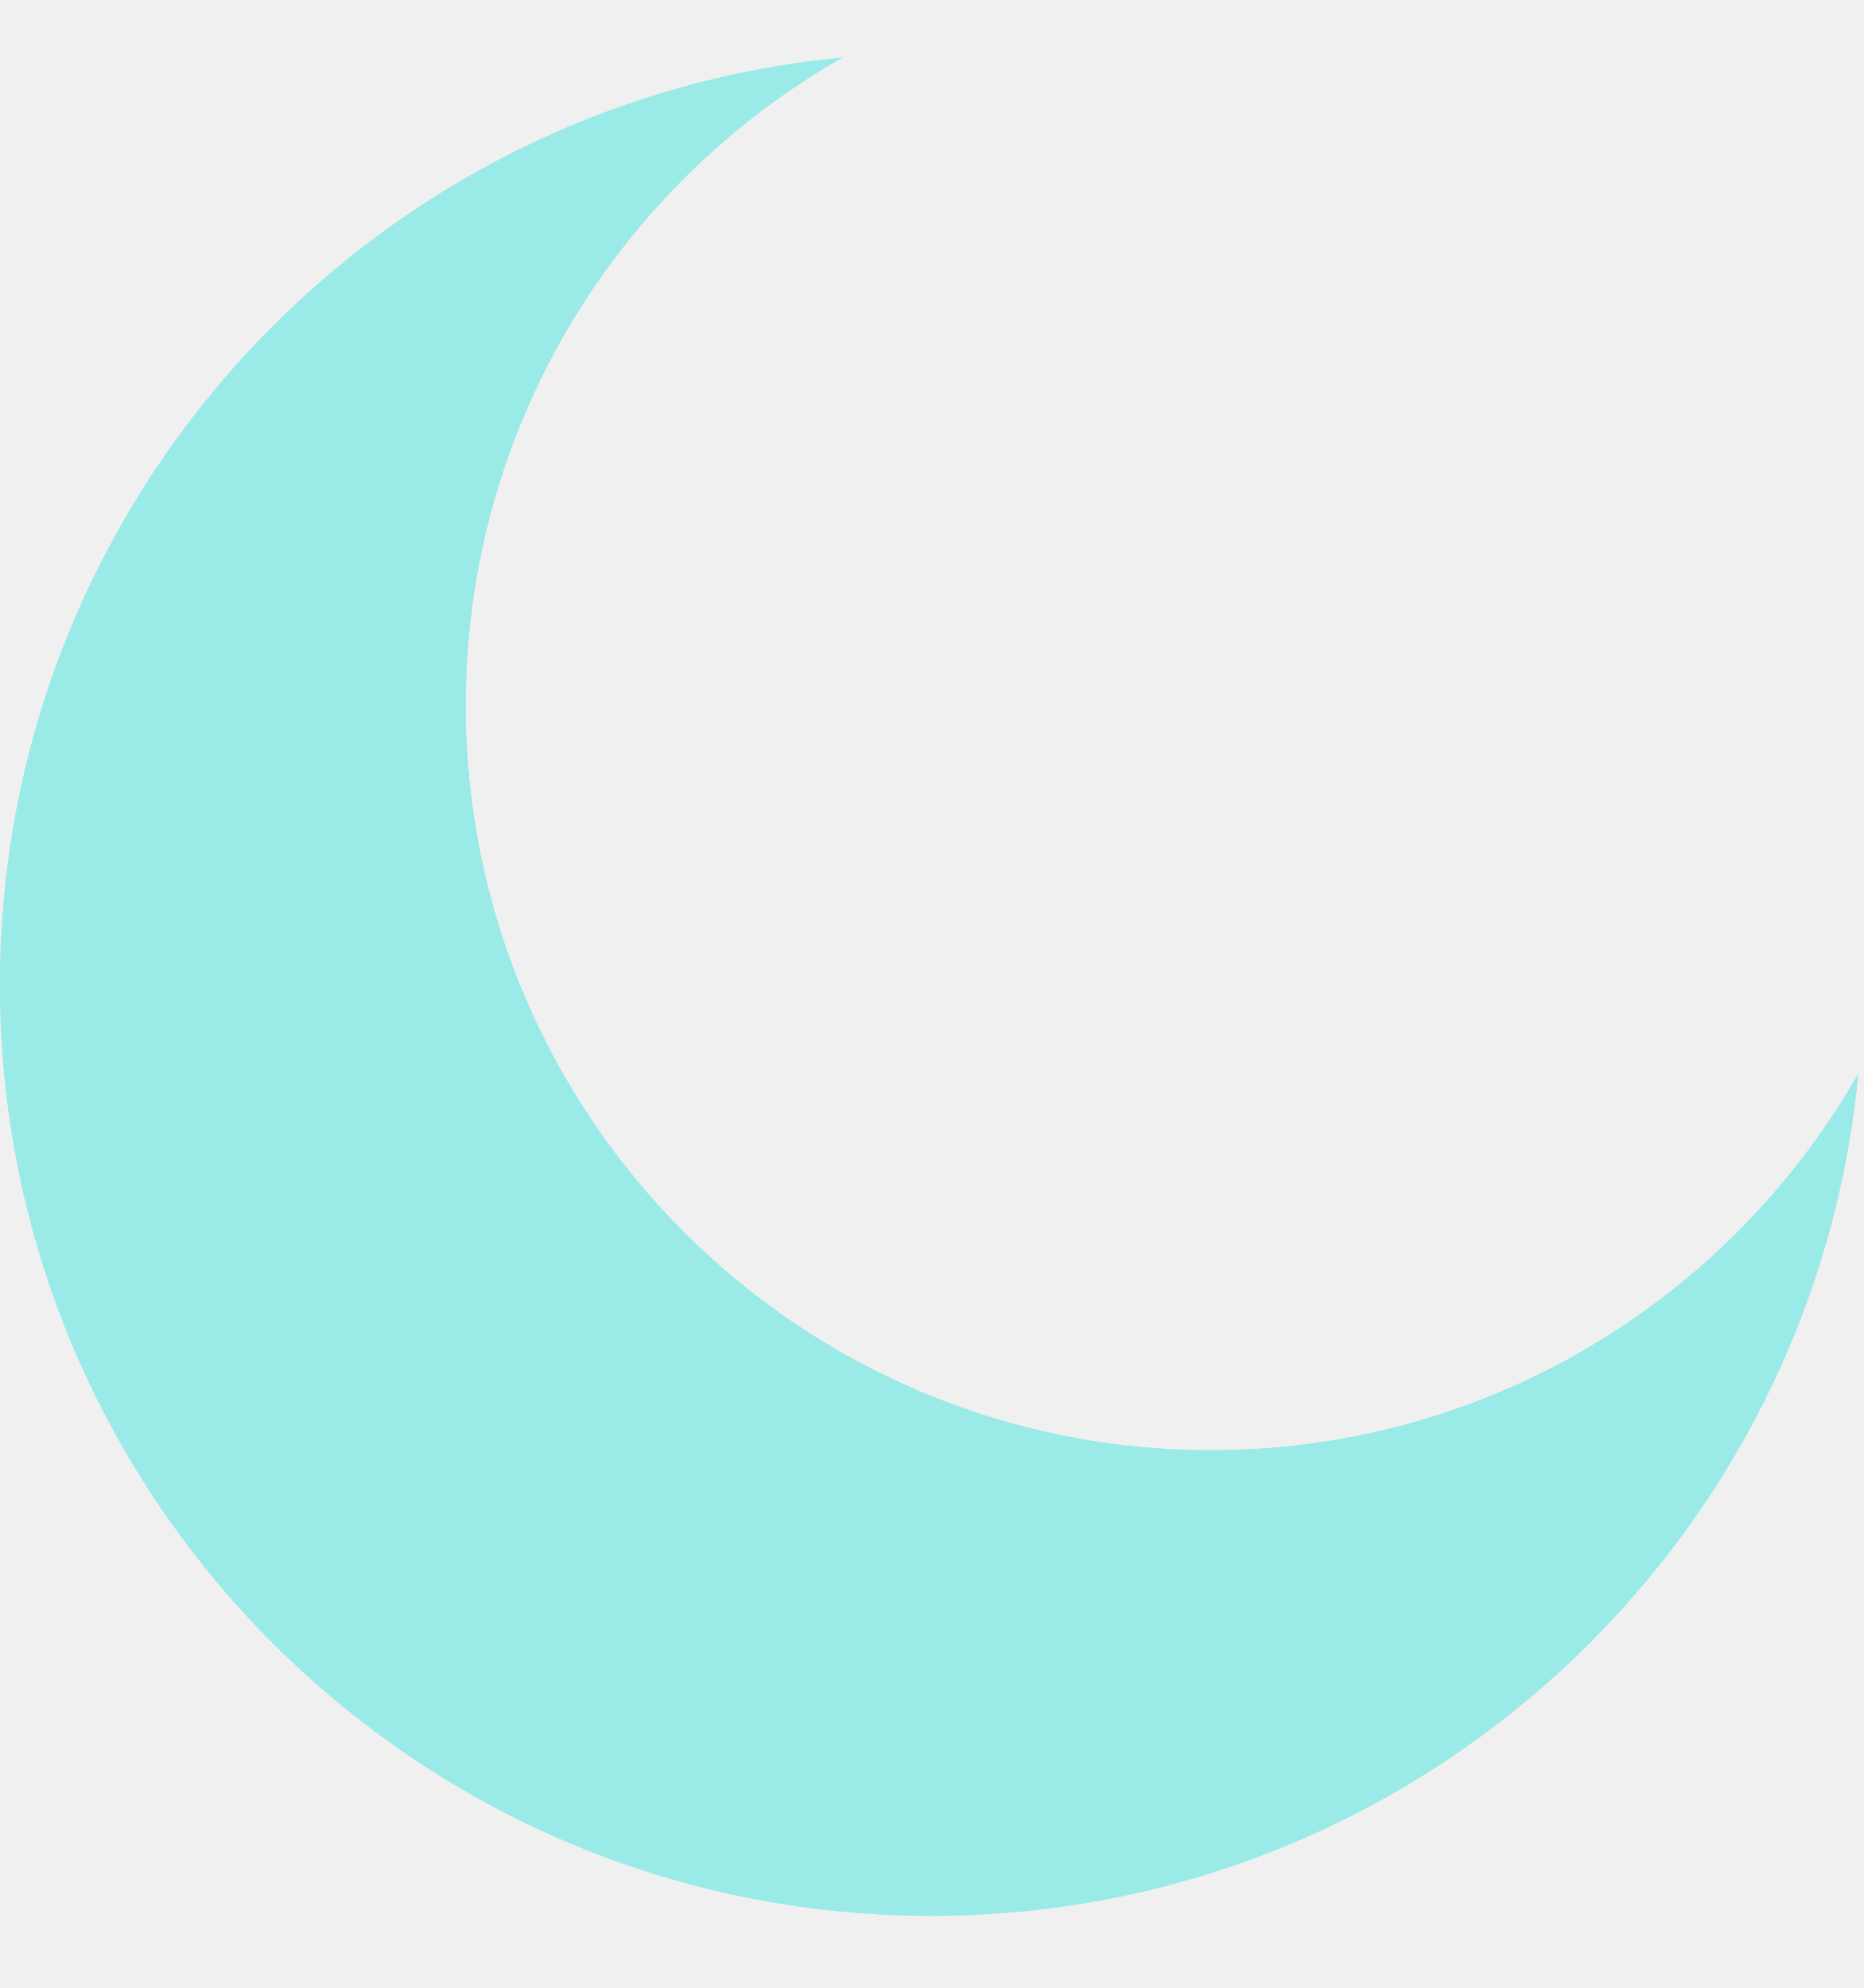
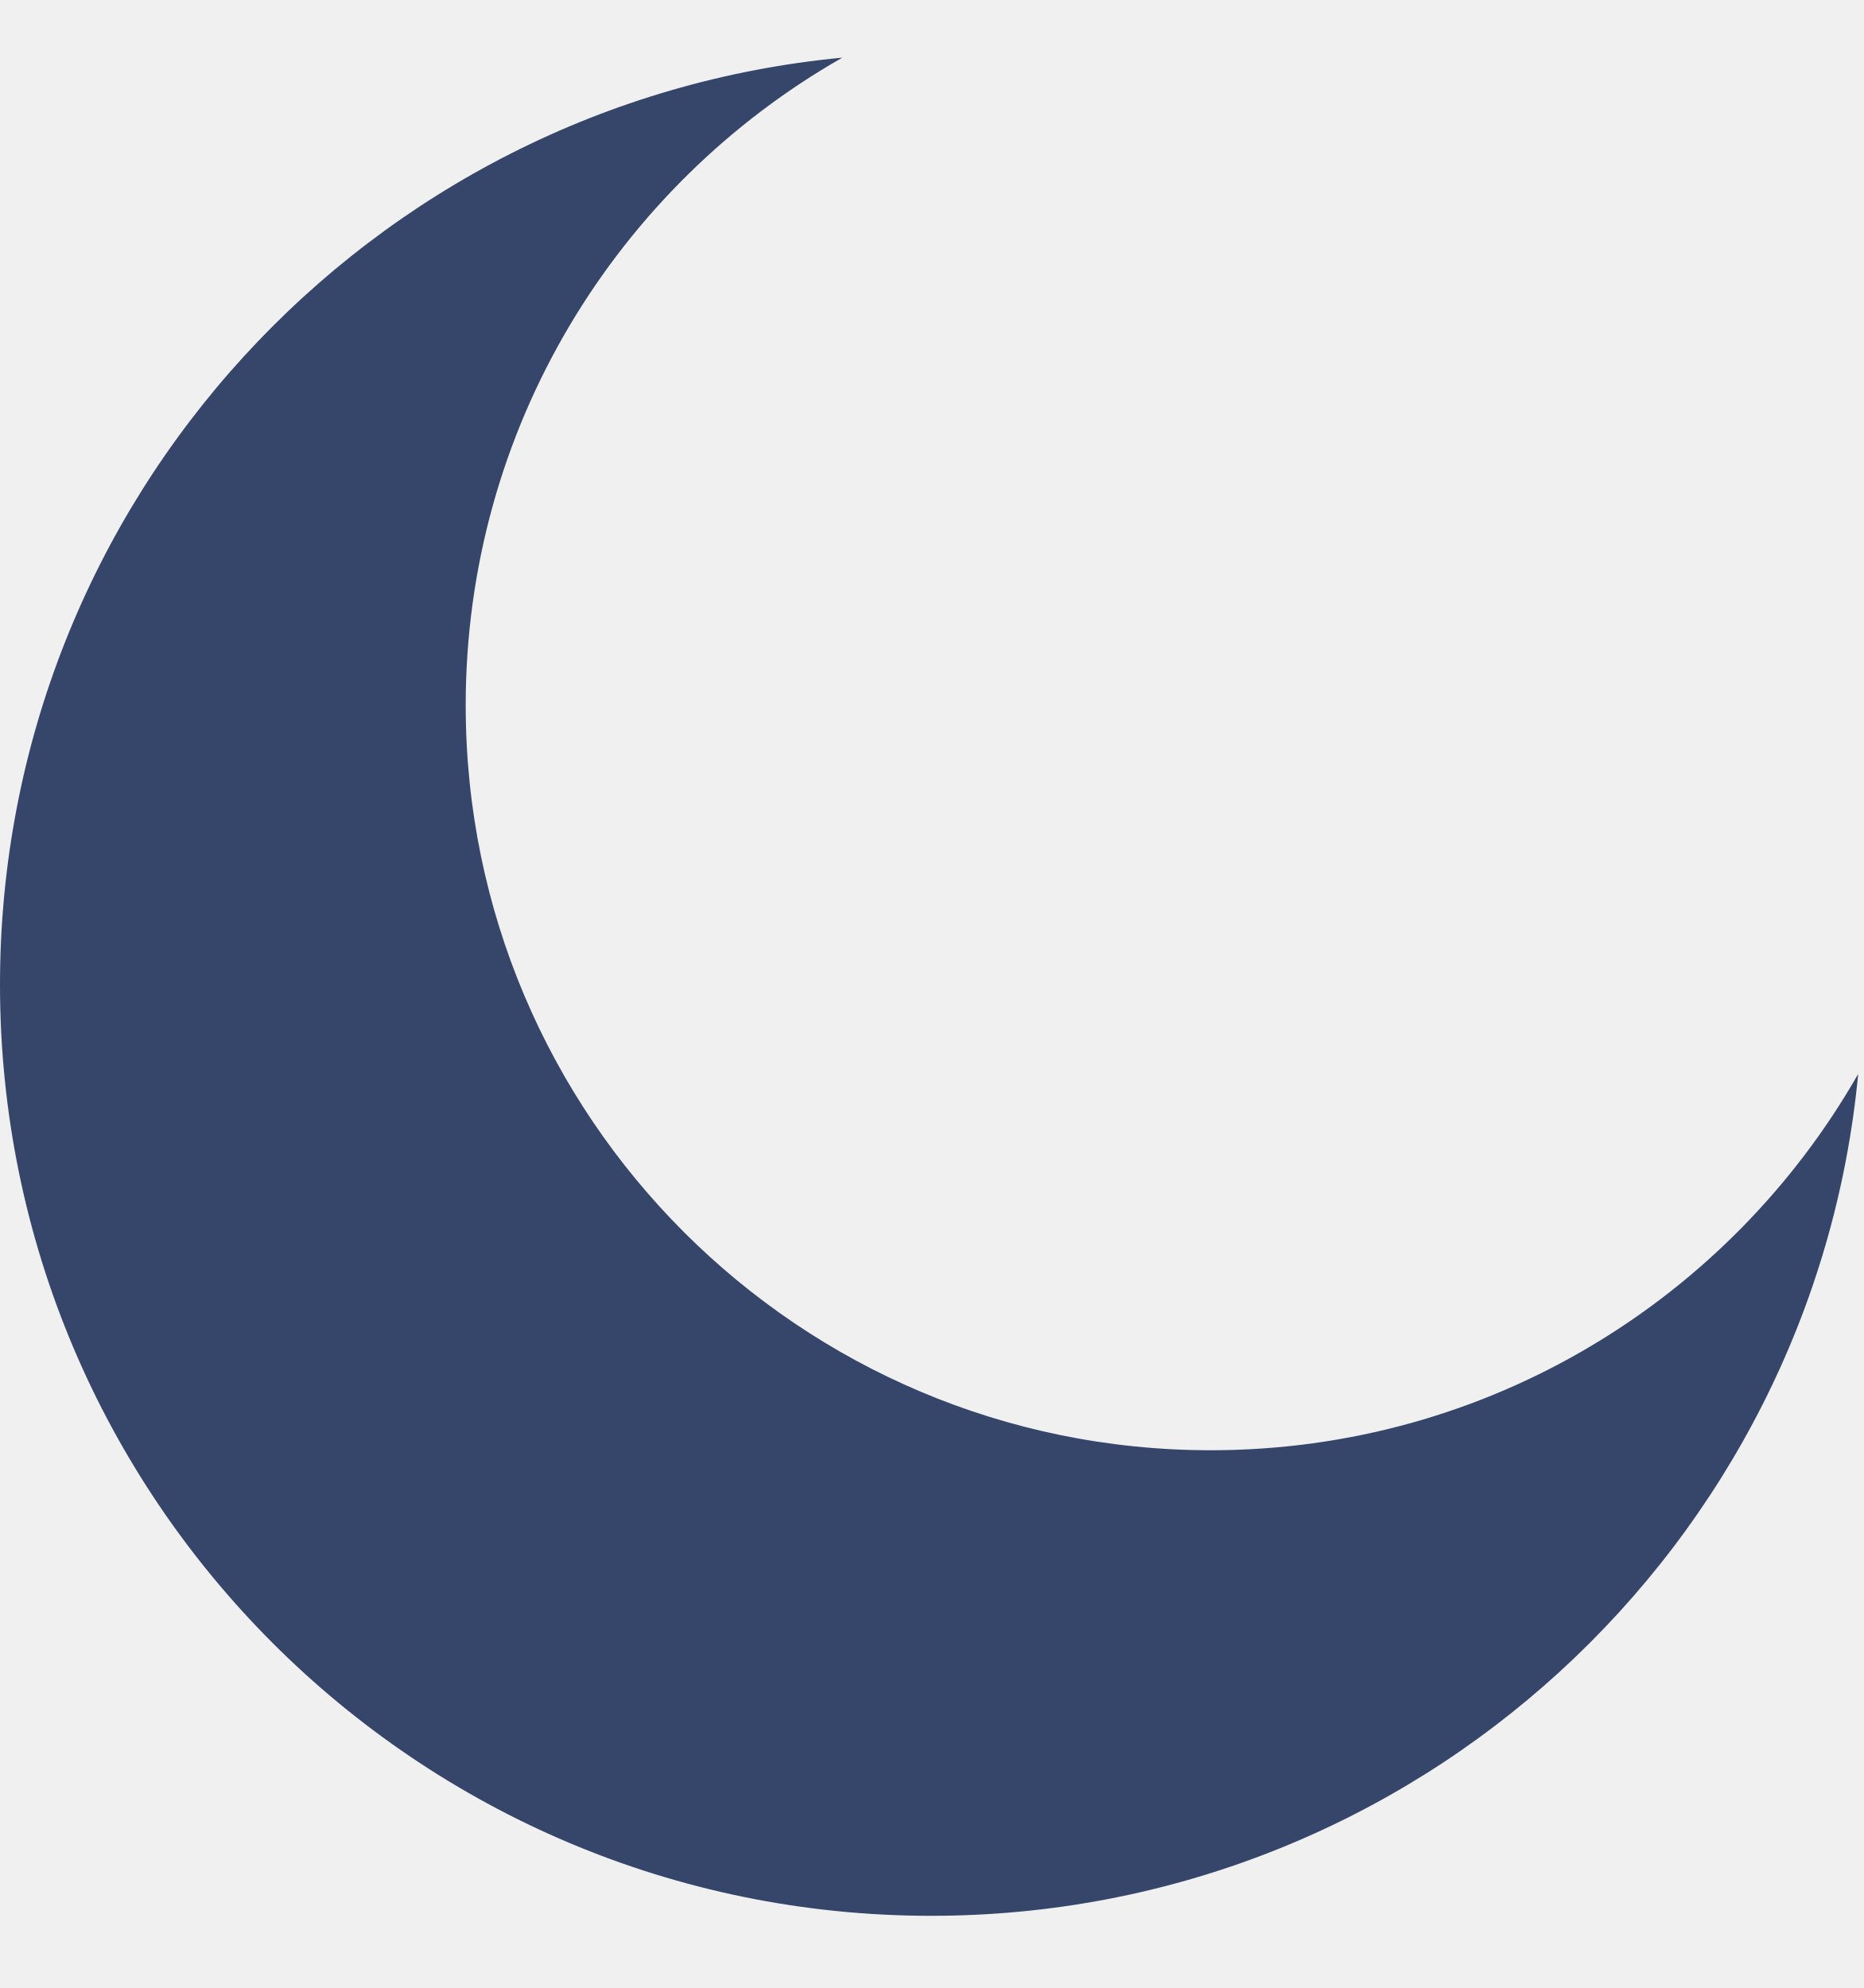
<svg xmlns="http://www.w3.org/2000/svg" width="15" height="16" viewBox="0 0 15 16" fill="none">
-   <mask id="path-1-inside-1_1152_2090" fill="white">
-     <path fill-rule="evenodd" clip-rule="evenodd" d="M14.955 8.643C13.922 10.453 11.976 11.672 9.744 11.672C6.432 11.672 3.748 8.988 3.748 5.677C3.748 3.444 4.968 1.496 6.779 0.464C2.975 0.825 0 4.027 0 7.925C0 12.064 3.355 15.419 7.494 15.419C11.391 15.419 14.593 12.445 14.955 8.643Z" />
-   </mask>
-   <path fill-rule="evenodd" clip-rule="evenodd" d="M14.955 8.643C13.922 10.453 11.976 11.672 9.744 11.672C6.432 11.672 3.748 8.988 3.748 5.677C3.748 3.444 4.968 1.496 6.779 0.464C2.975 0.825 0 4.027 0 7.925C0 12.064 3.355 15.419 7.494 15.419C11.391 15.419 14.593 12.445 14.955 8.643Z" fill="#9AEBE7" />
-   <path d="M14.955 8.643L15.95 8.738L14.086 8.148L14.955 8.643ZM6.779 0.464L7.274 1.333L6.684 -0.531L6.779 0.464ZM14.086 8.148C13.225 9.658 11.602 10.672 9.744 10.672V12.672C12.349 12.672 14.62 11.247 15.823 9.139L14.086 8.148ZM9.744 10.672C6.985 10.672 4.748 8.436 4.748 5.677H2.748C2.748 9.54 5.88 12.672 9.744 12.672V10.672ZM4.748 5.677C4.748 3.818 5.763 2.194 7.274 1.333L6.283 -0.404C4.174 0.798 2.748 3.07 2.748 5.677H4.748ZM1 7.925C1 4.548 3.578 1.772 6.873 1.46L6.684 -0.531C2.372 -0.123 -1 3.507 -1 7.925H1ZM7.494 14.419C3.908 14.419 1 11.512 1 7.925H-1C-1 12.616 2.803 16.419 7.494 16.419V14.419ZM13.959 8.549C13.646 11.842 10.87 14.419 7.494 14.419V16.419C11.912 16.419 15.54 13.048 15.95 8.738L13.959 8.549Z" fill="#9AEBE7" mask="url(#path-1-inside-1_1152_2090)" />
+   <path fill-rule="evenodd" clip-rule="evenodd" d="M14.955 8.643C13.922 10.453 11.976 11.672 9.744 11.672C6.432 11.672 3.748 8.988 3.748 5.677C3.748 3.444 4.968 1.496 6.779 0.464C2.975 0.825 0 4.027 0 7.925C0 12.064 3.355 15.419 7.494 15.419C11.391 15.419 14.593 12.445 14.955 8.643Z" fill="#36466B" />
</svg>
